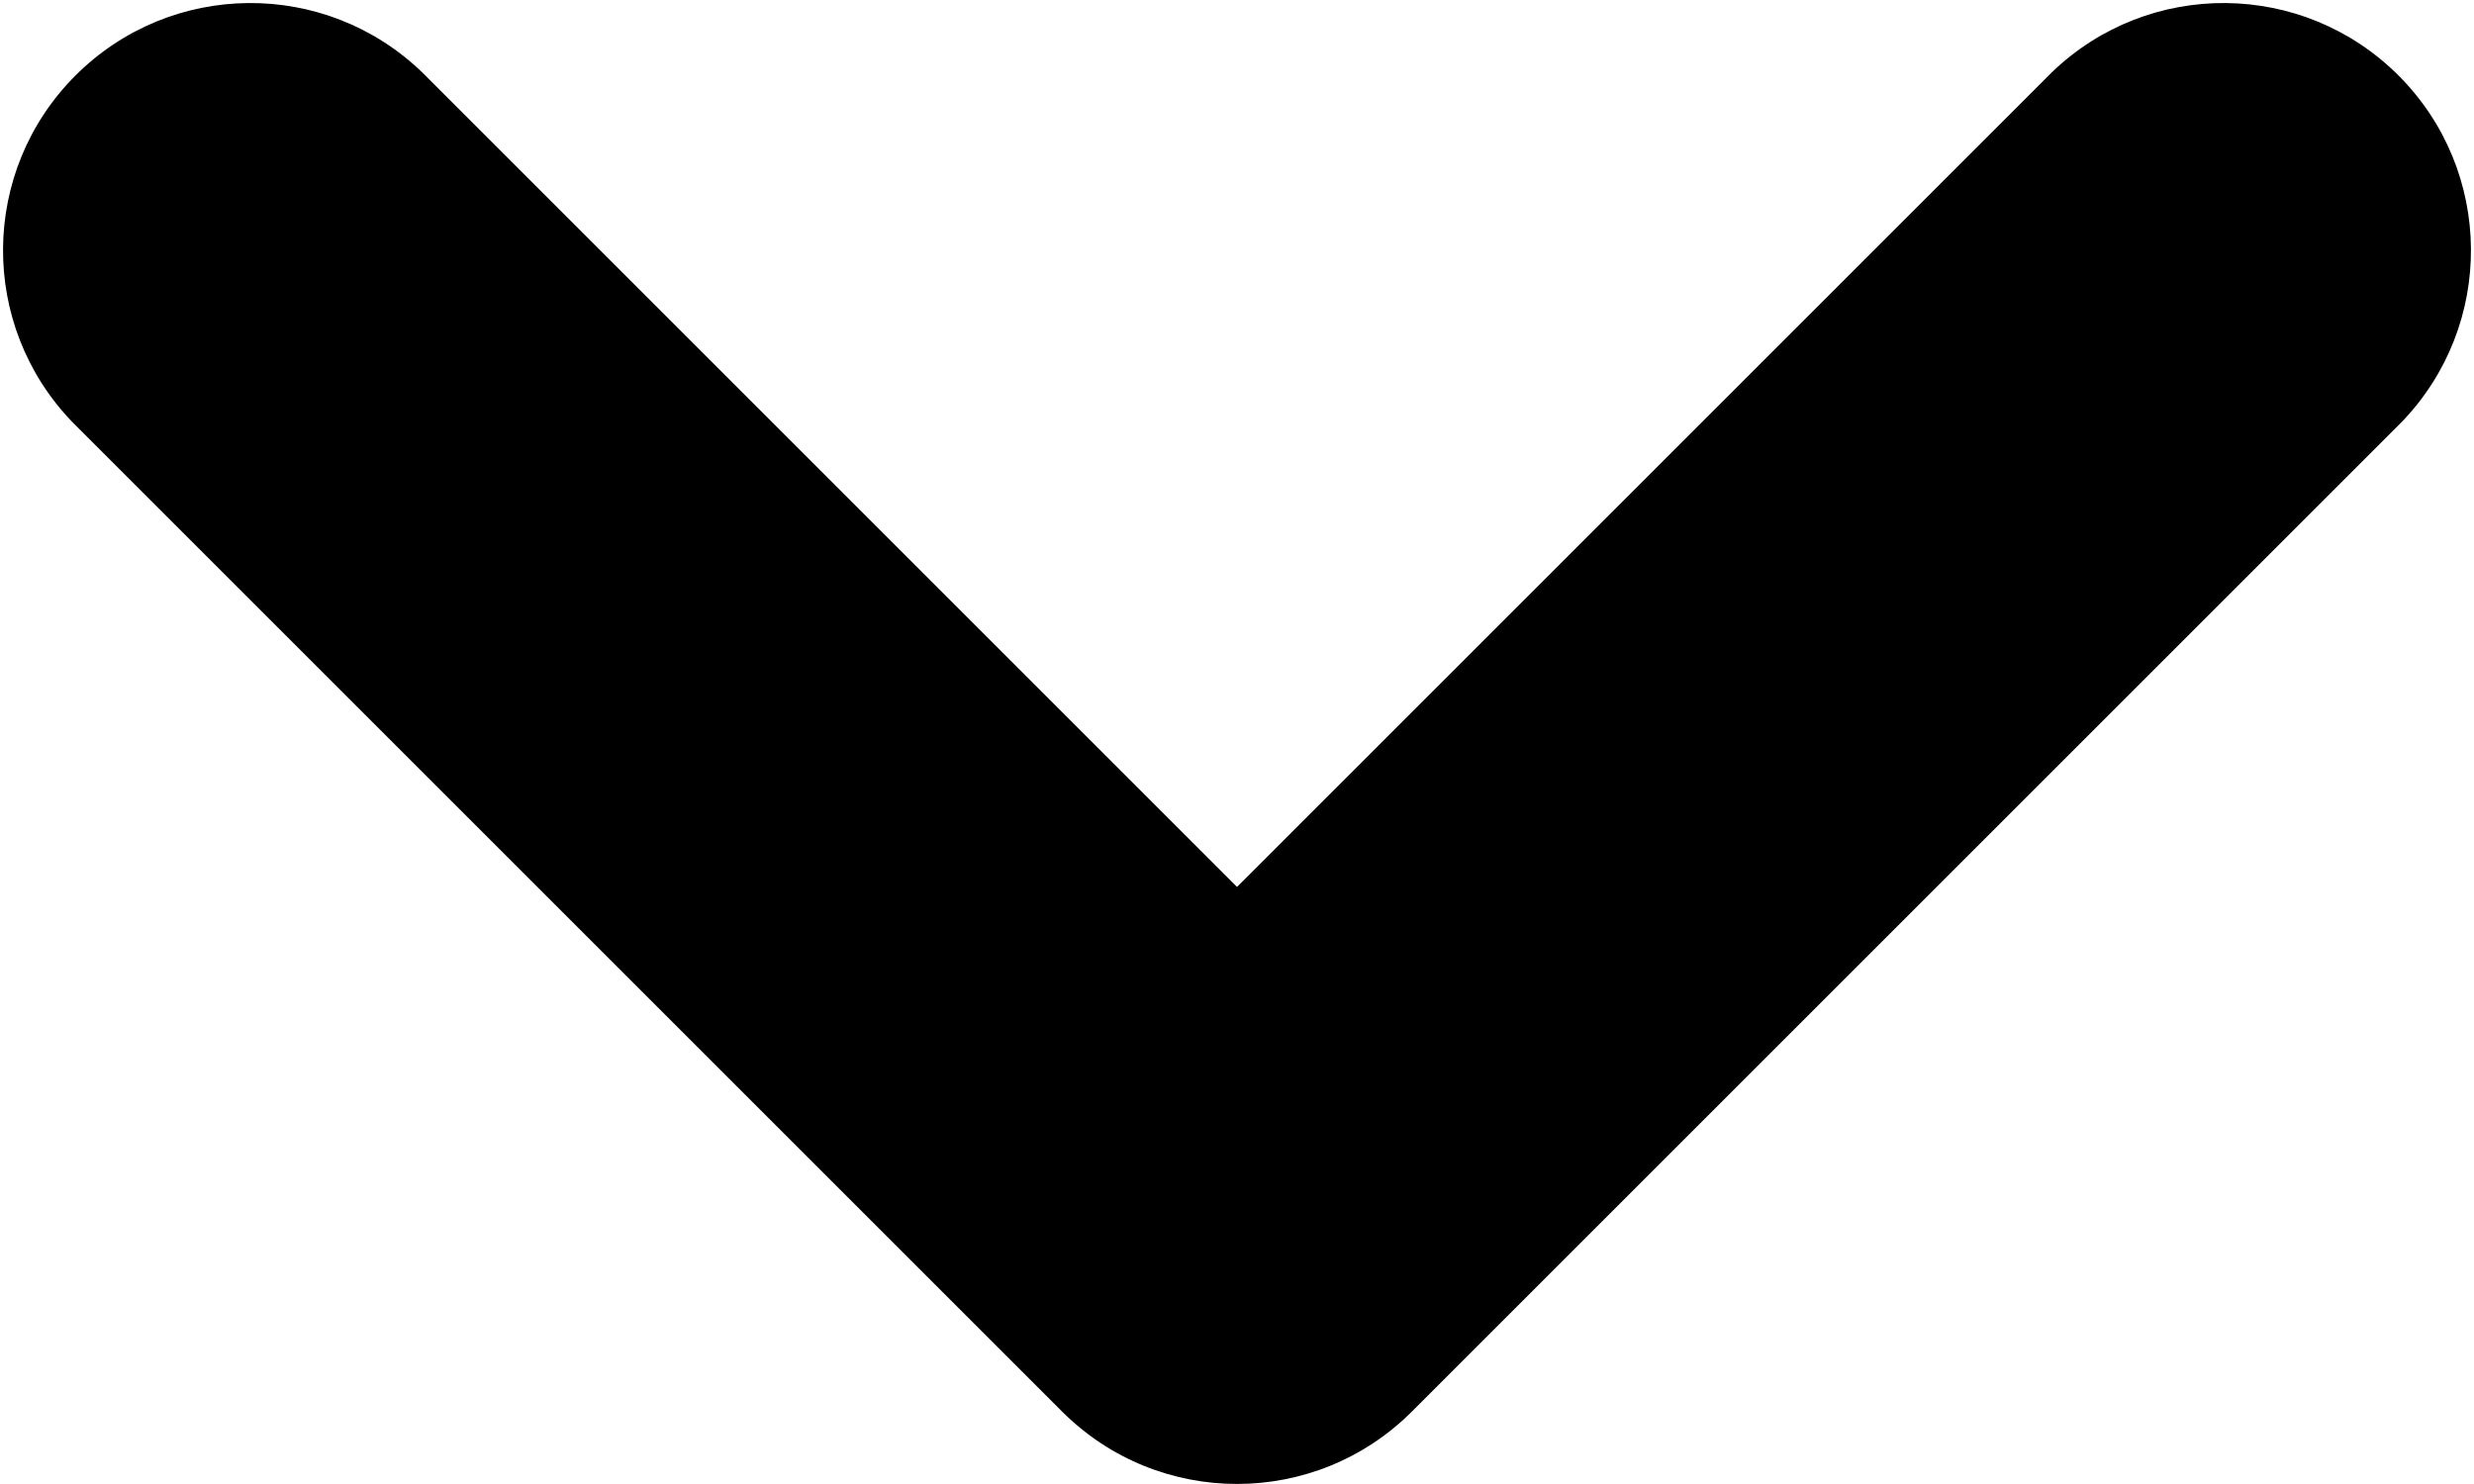
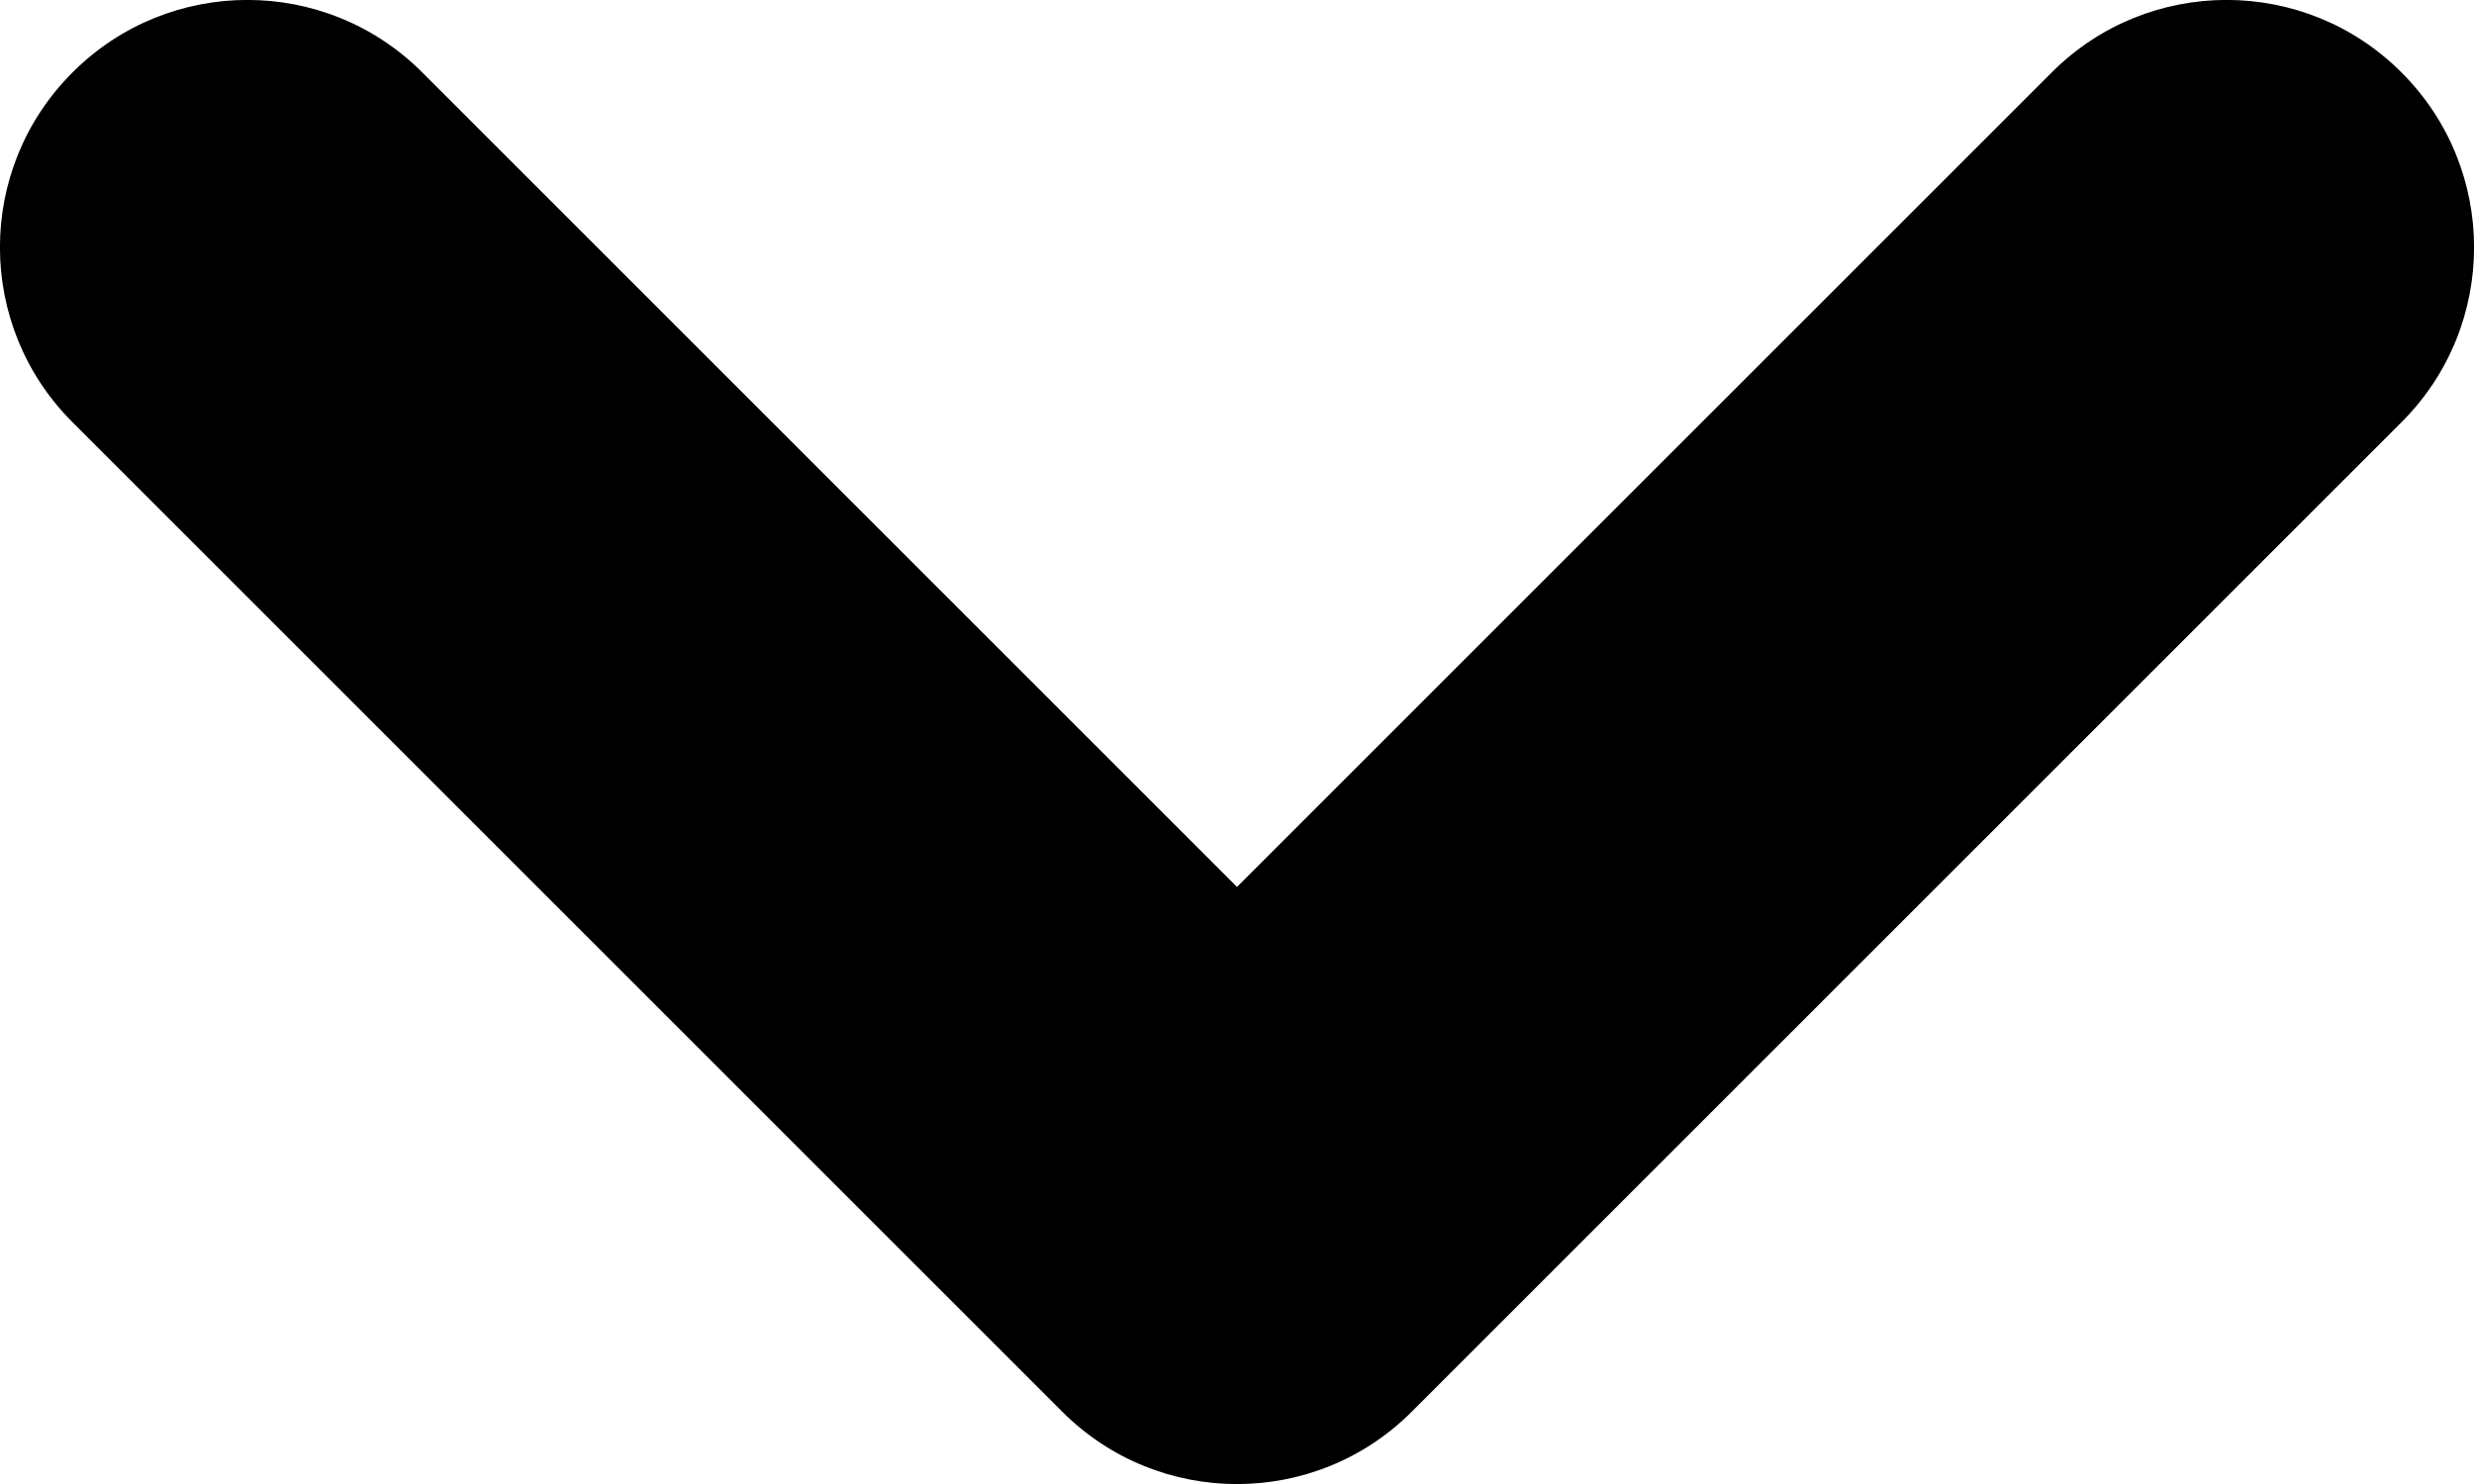
- <svg xmlns="http://www.w3.org/2000/svg" width="10" height="6" fill="none">
-   <path d="M1.707.293A1 1 0 00.293 1.707L1.707.293zM5 5l-.707.707a1 1 0 001.414 0L5 5zm4.707-3.293A1 1 0 008.293.293l1.414 1.414zm-9.414 0l4 4 1.414-1.414-4-4L.293 1.707zm5.414 4l4-4L8.293.293l-4 4 1.414 1.414z" fill="#000" />
+ <svg xmlns="http://www.w3.org/2000/svg" width="10" height="6" viewBox="0 0 10 6" fill="none">
+   <path d="M1.707 0.293C1.317 -0.098 0.683 -0.098 0.293 0.293C-0.098 0.683 -0.098 1.317 0.293 1.707L1.707 0.293ZM5 5L4.293 5.707C4.683 6.098 5.317 6.098 5.707 5.707L5 5ZM9.707 1.707C10.098 1.317 10.098 0.683 9.707 0.293C9.317 -0.098 8.683 -0.098 8.293 0.293L9.707 1.707ZM0.293 1.707L4.293 5.707L5.707 4.293L1.707 0.293L0.293 1.707ZM5.707 5.707L9.707 1.707L8.293 0.293L4.293 4.293L5.707 5.707Z" fill="black" />
</svg>
